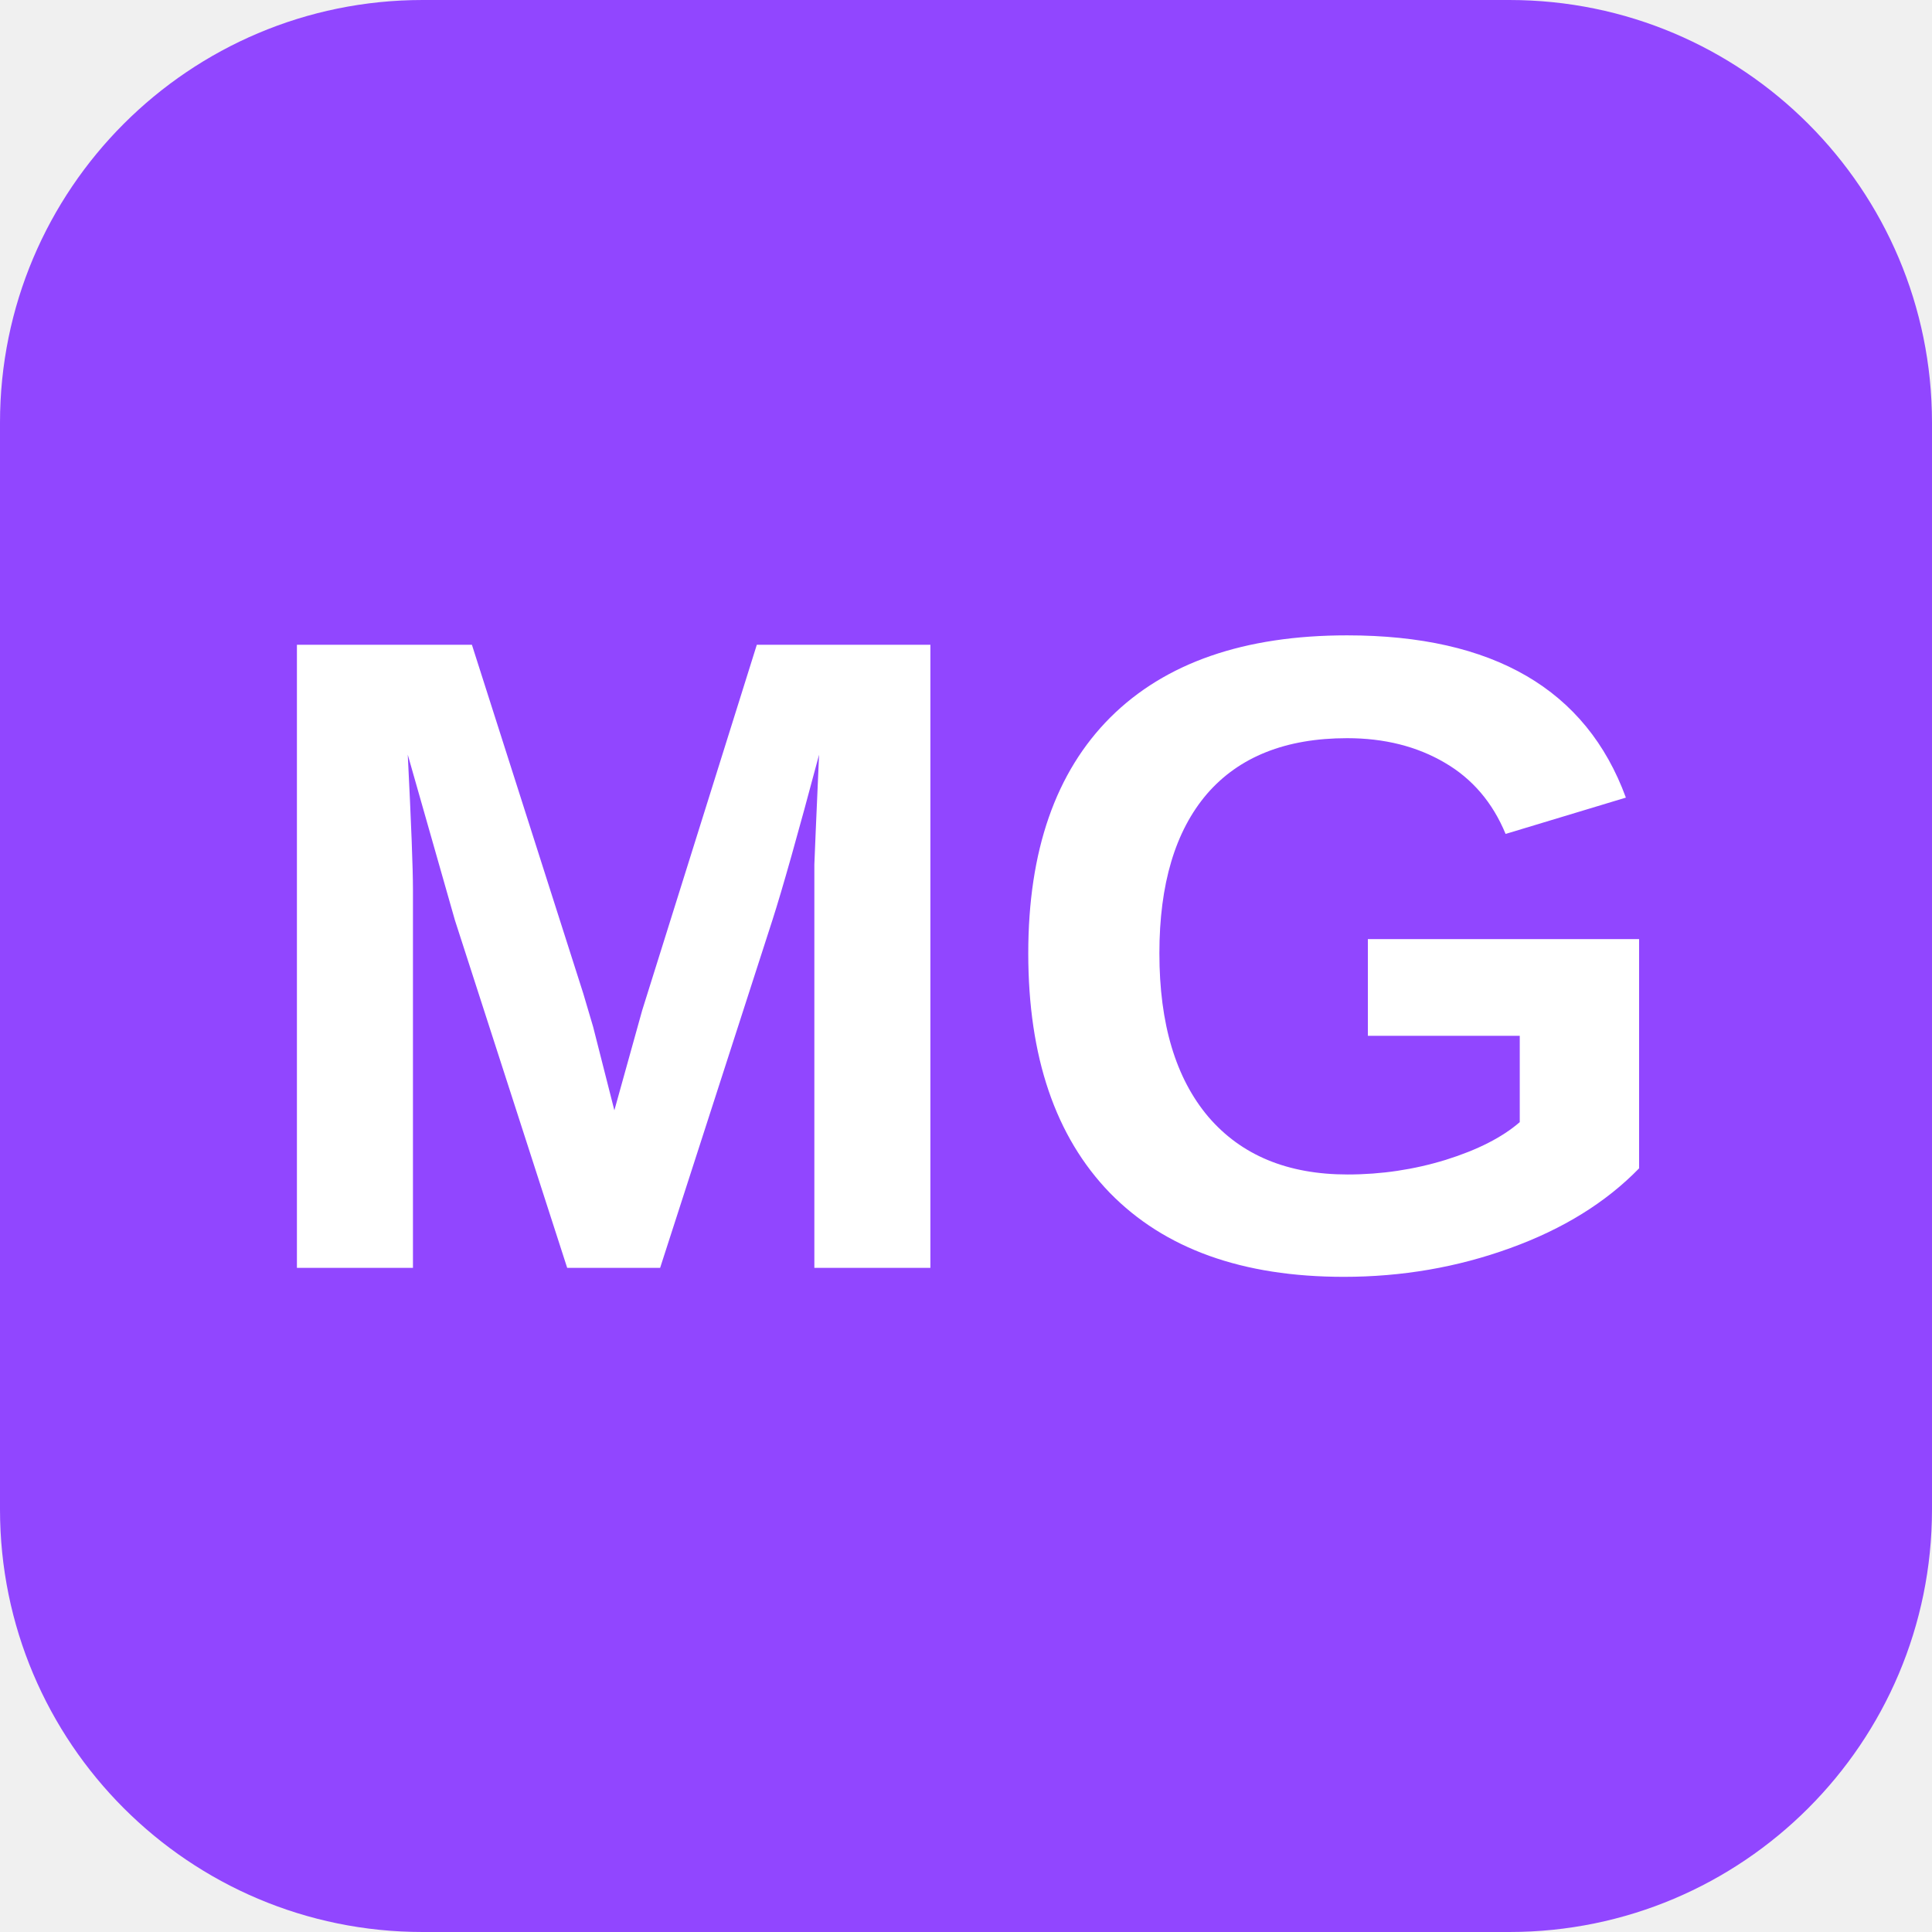
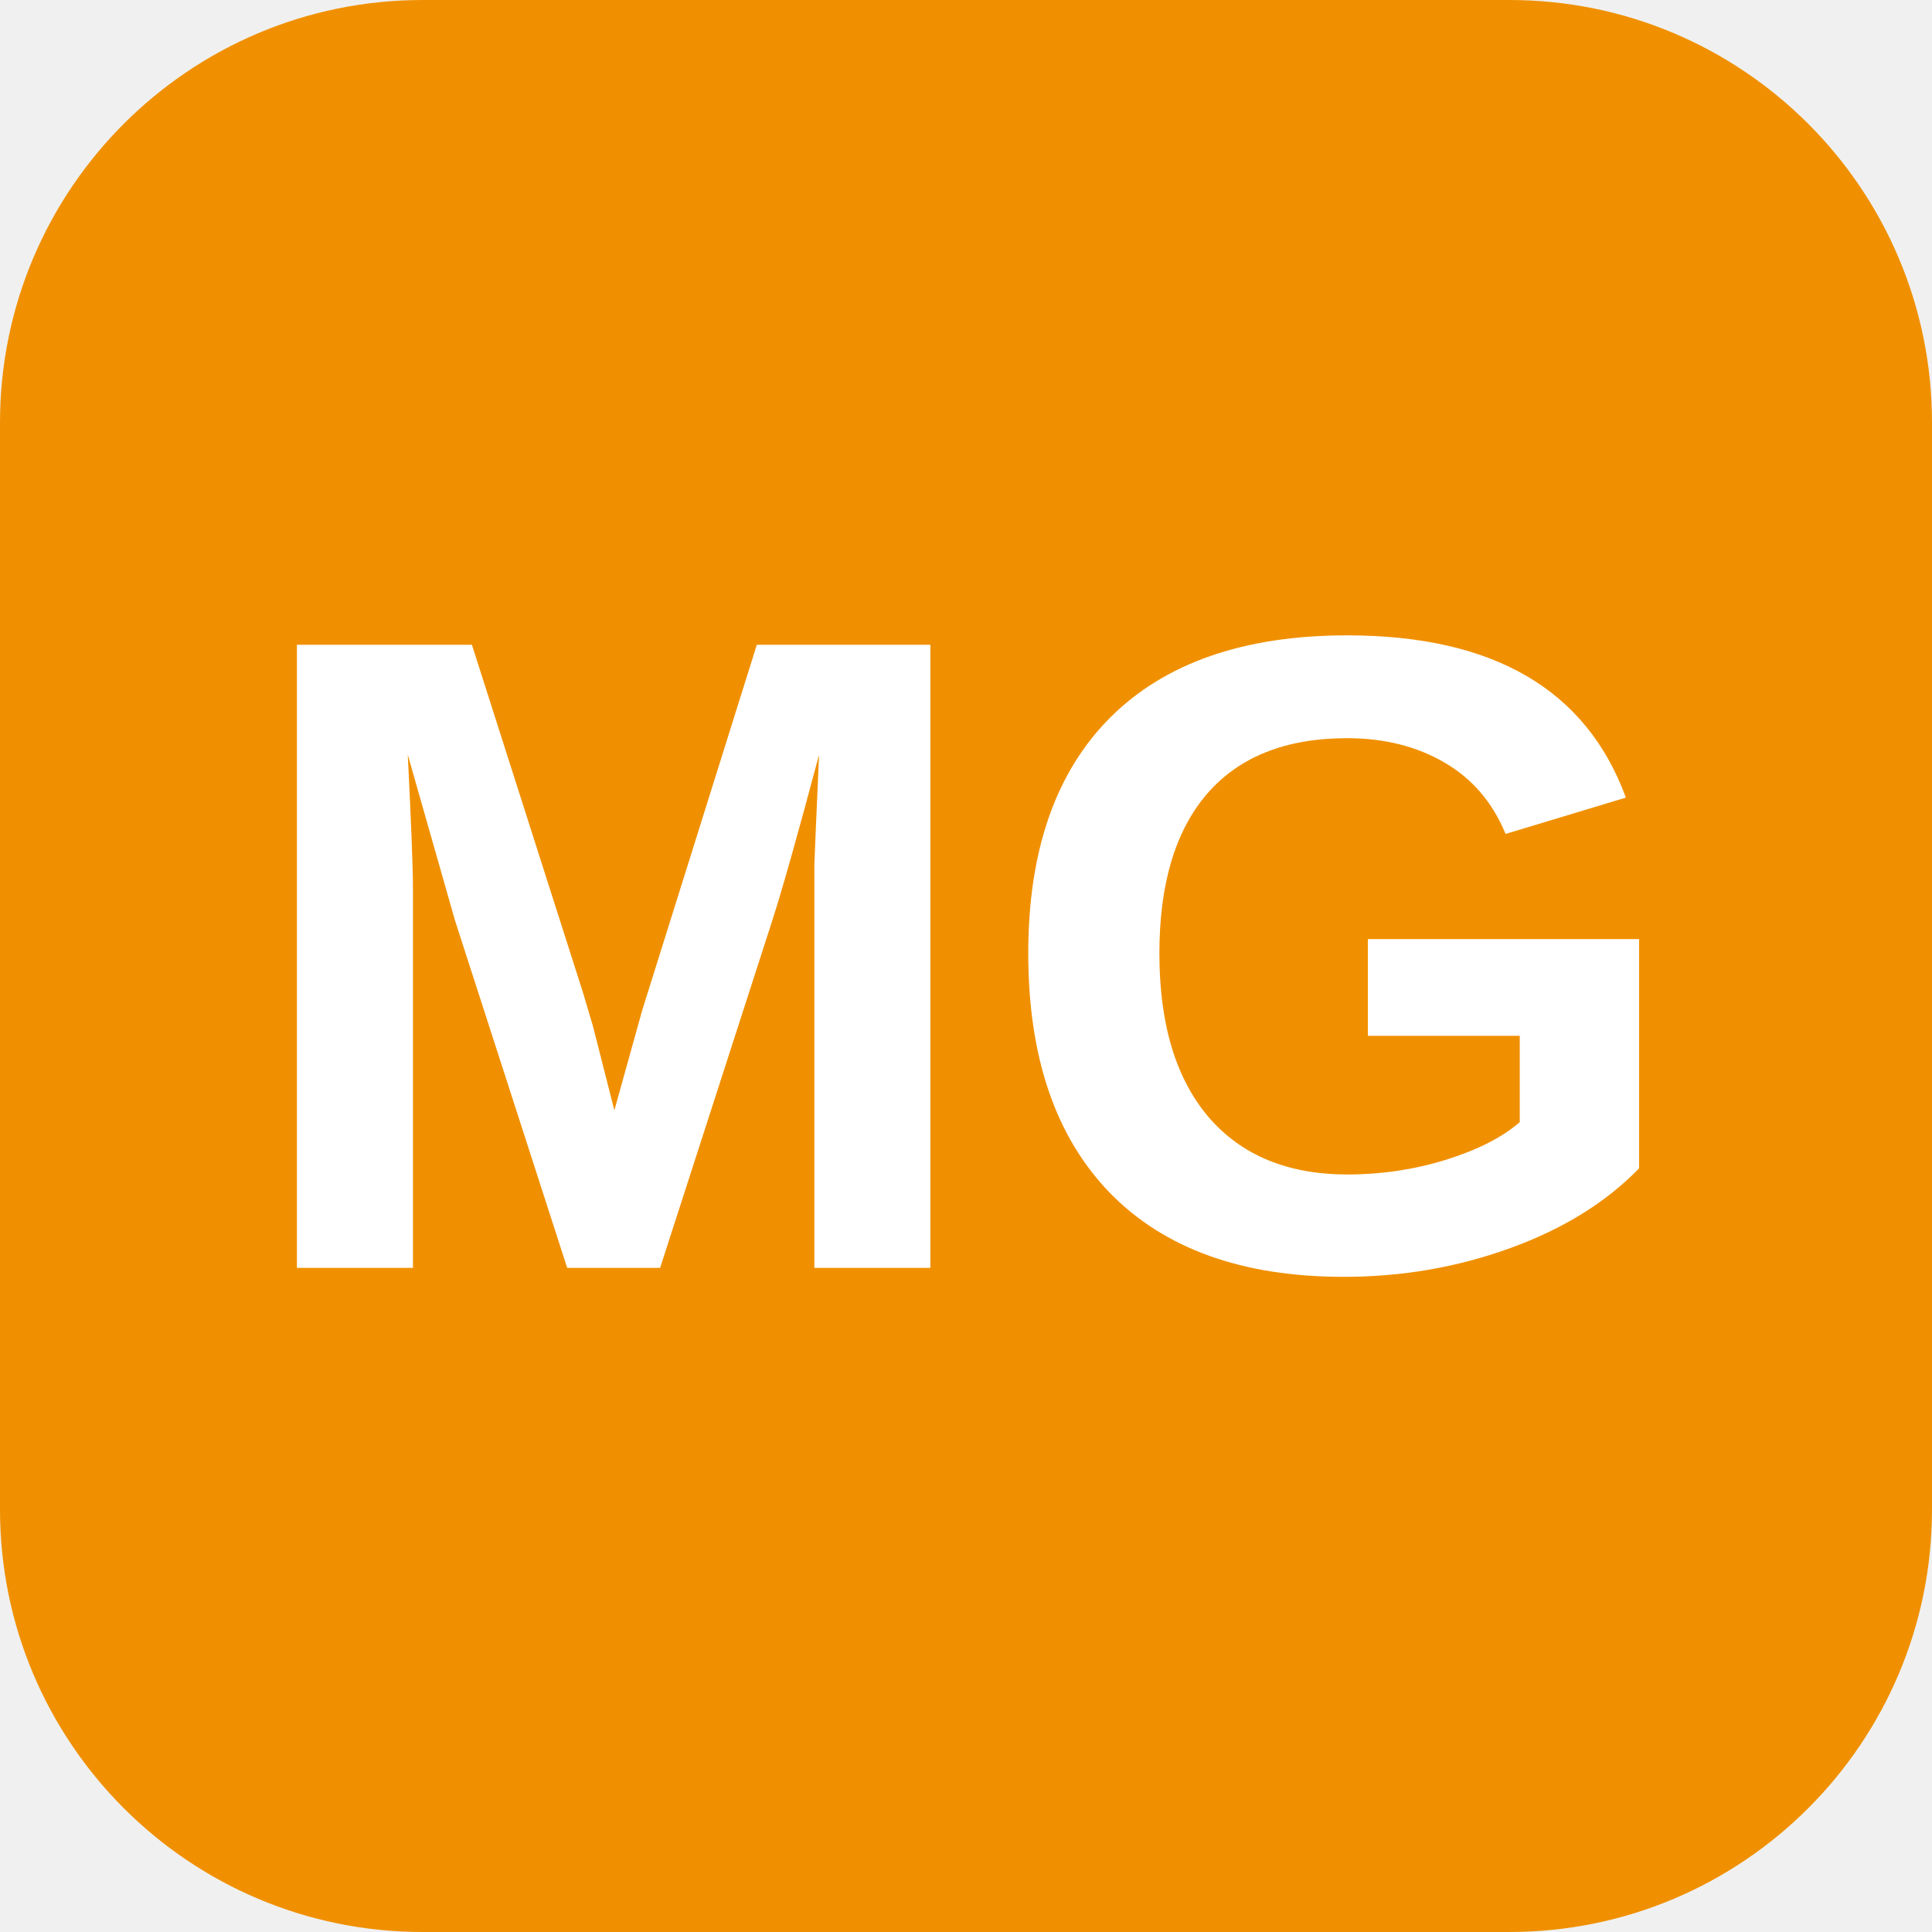
<svg xmlns="http://www.w3.org/2000/svg" viewBox="0 0 64 64" width="64" height="64">
-   <rect width="64" height="64" rx="14" fill="#9146ff" />
+   <rect width="64" height="64" rx="14" fill="#f09000" />
  <path d="M20 14h6l4 10 8-10h6L34 32l10 18h-6l-8-13-4 13h-6l8-18-6-18z" fill="#fff" opacity="0" />
  <text x="32" y="42" font-family="Arial, sans-serif" font-size="30" font-weight="bold" fill="#fff" text-anchor="middle">MG</text>
</svg>
